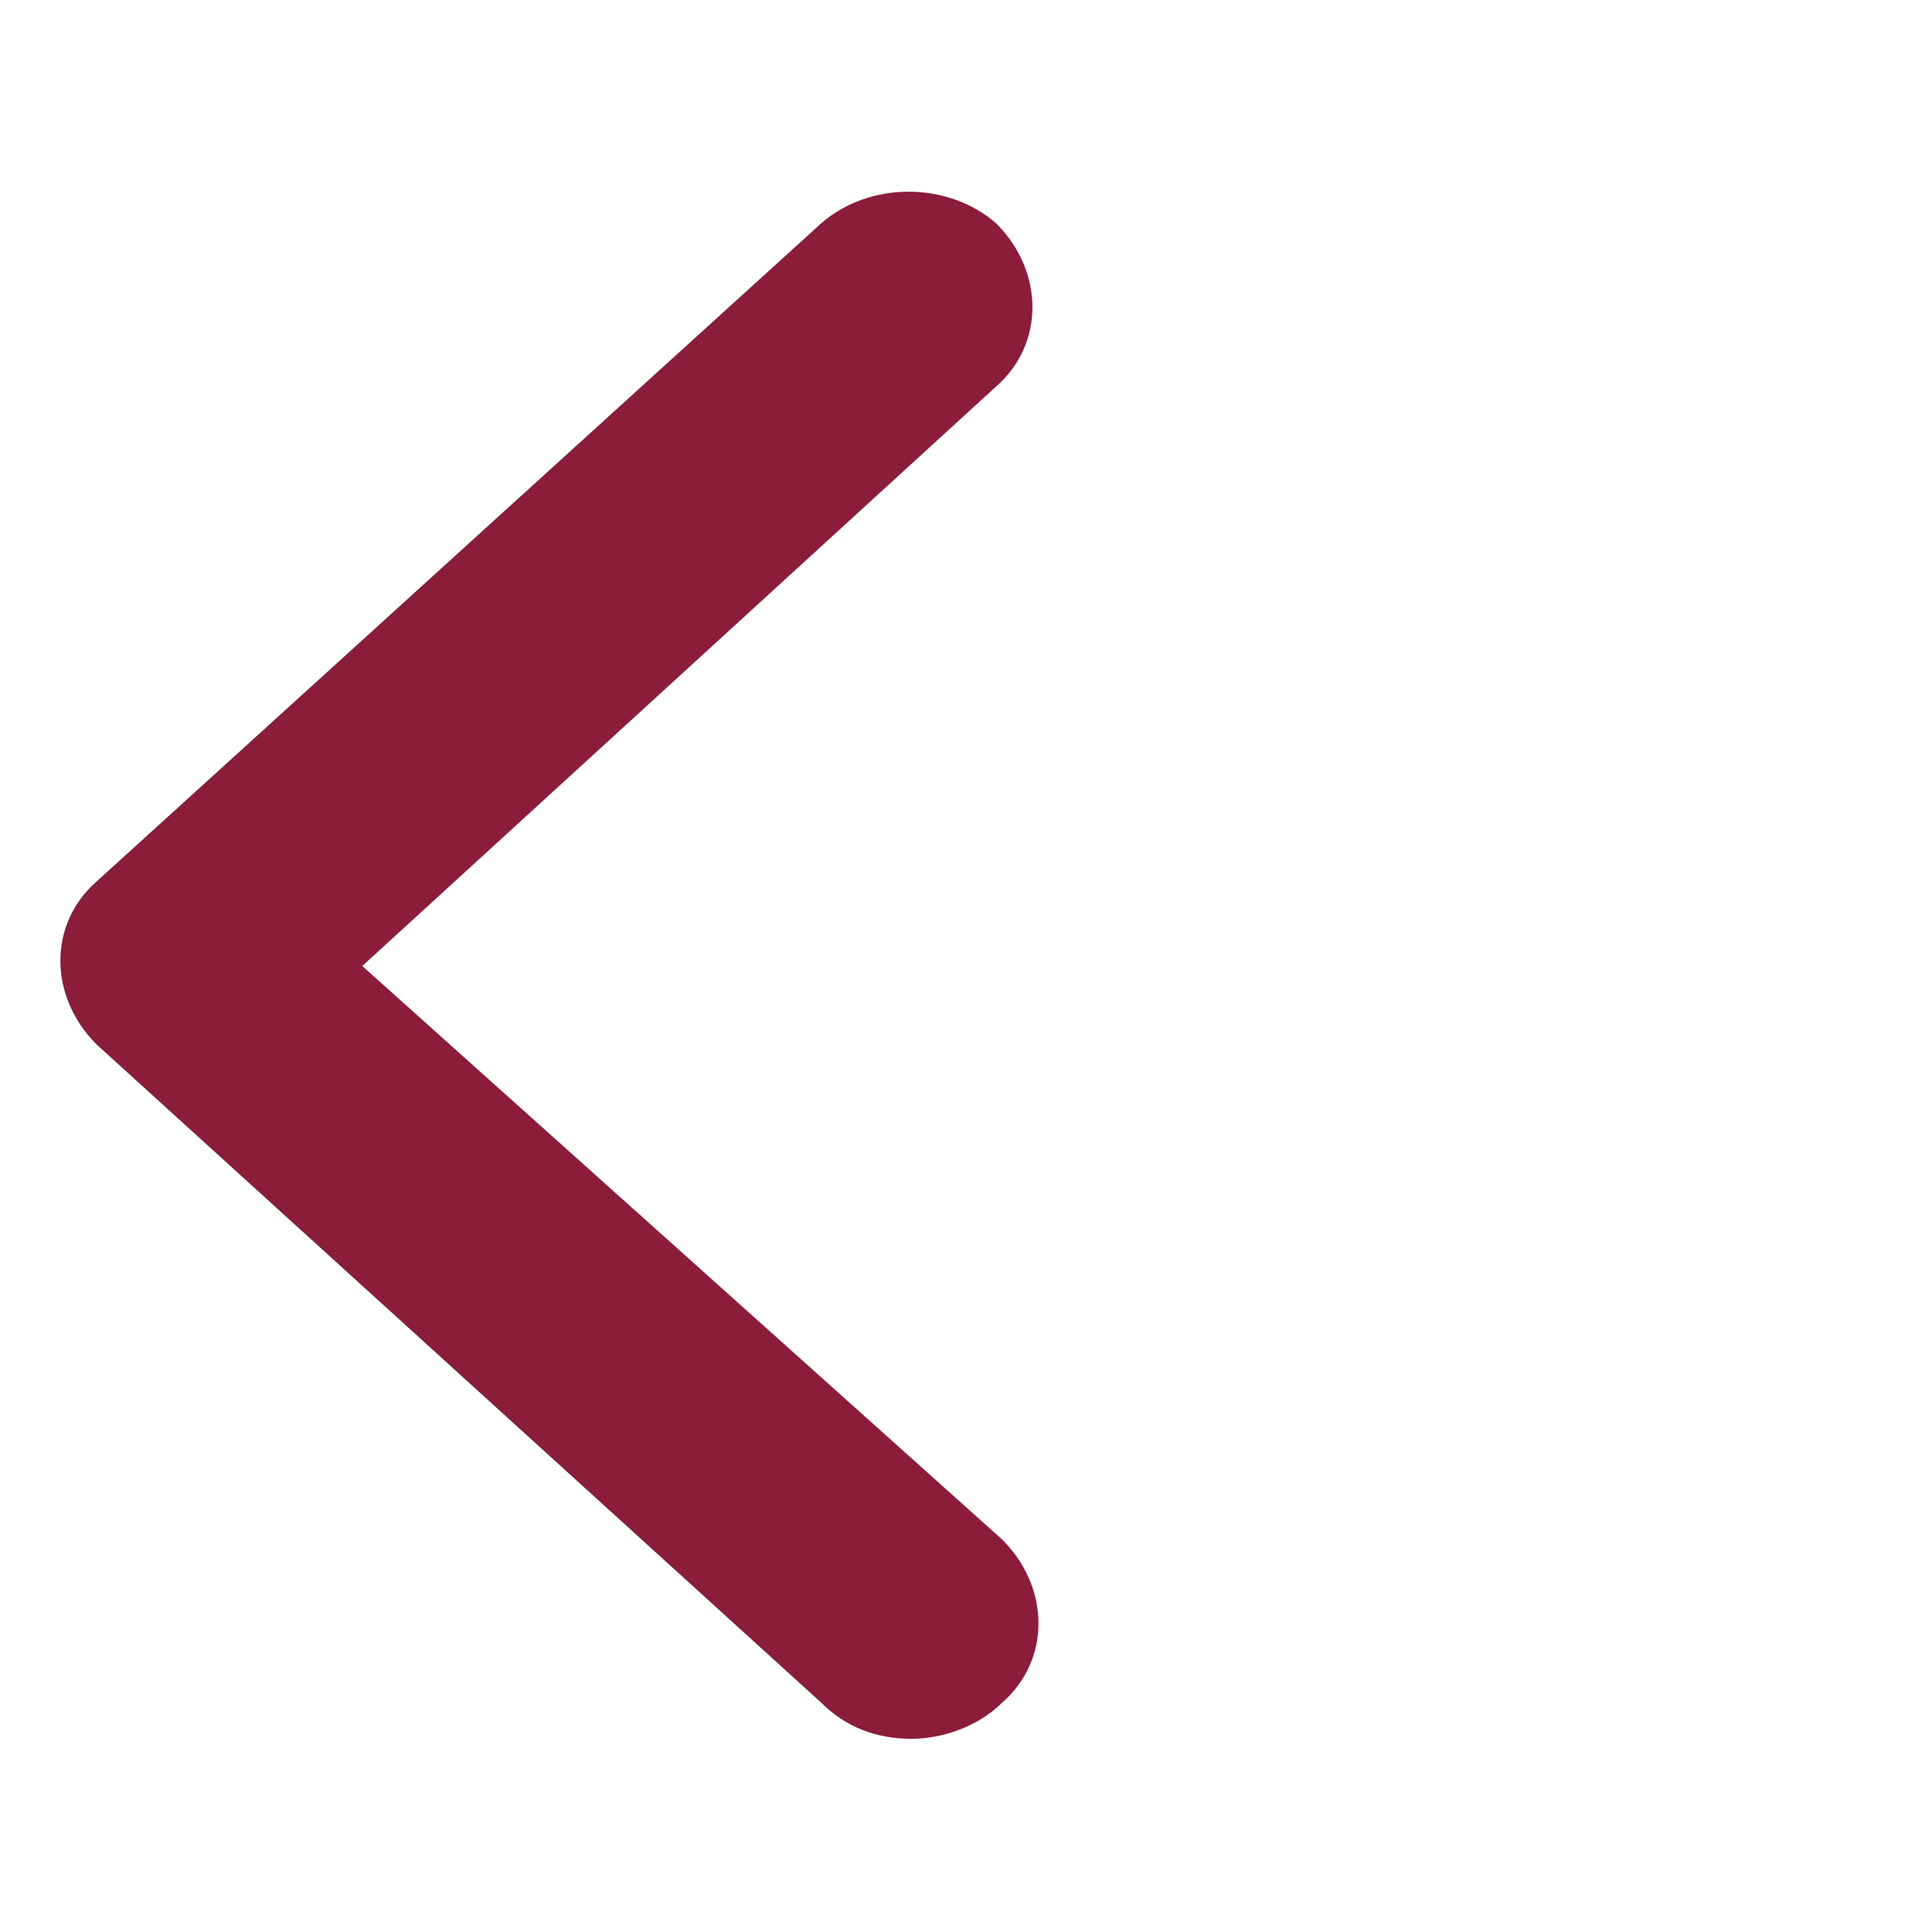
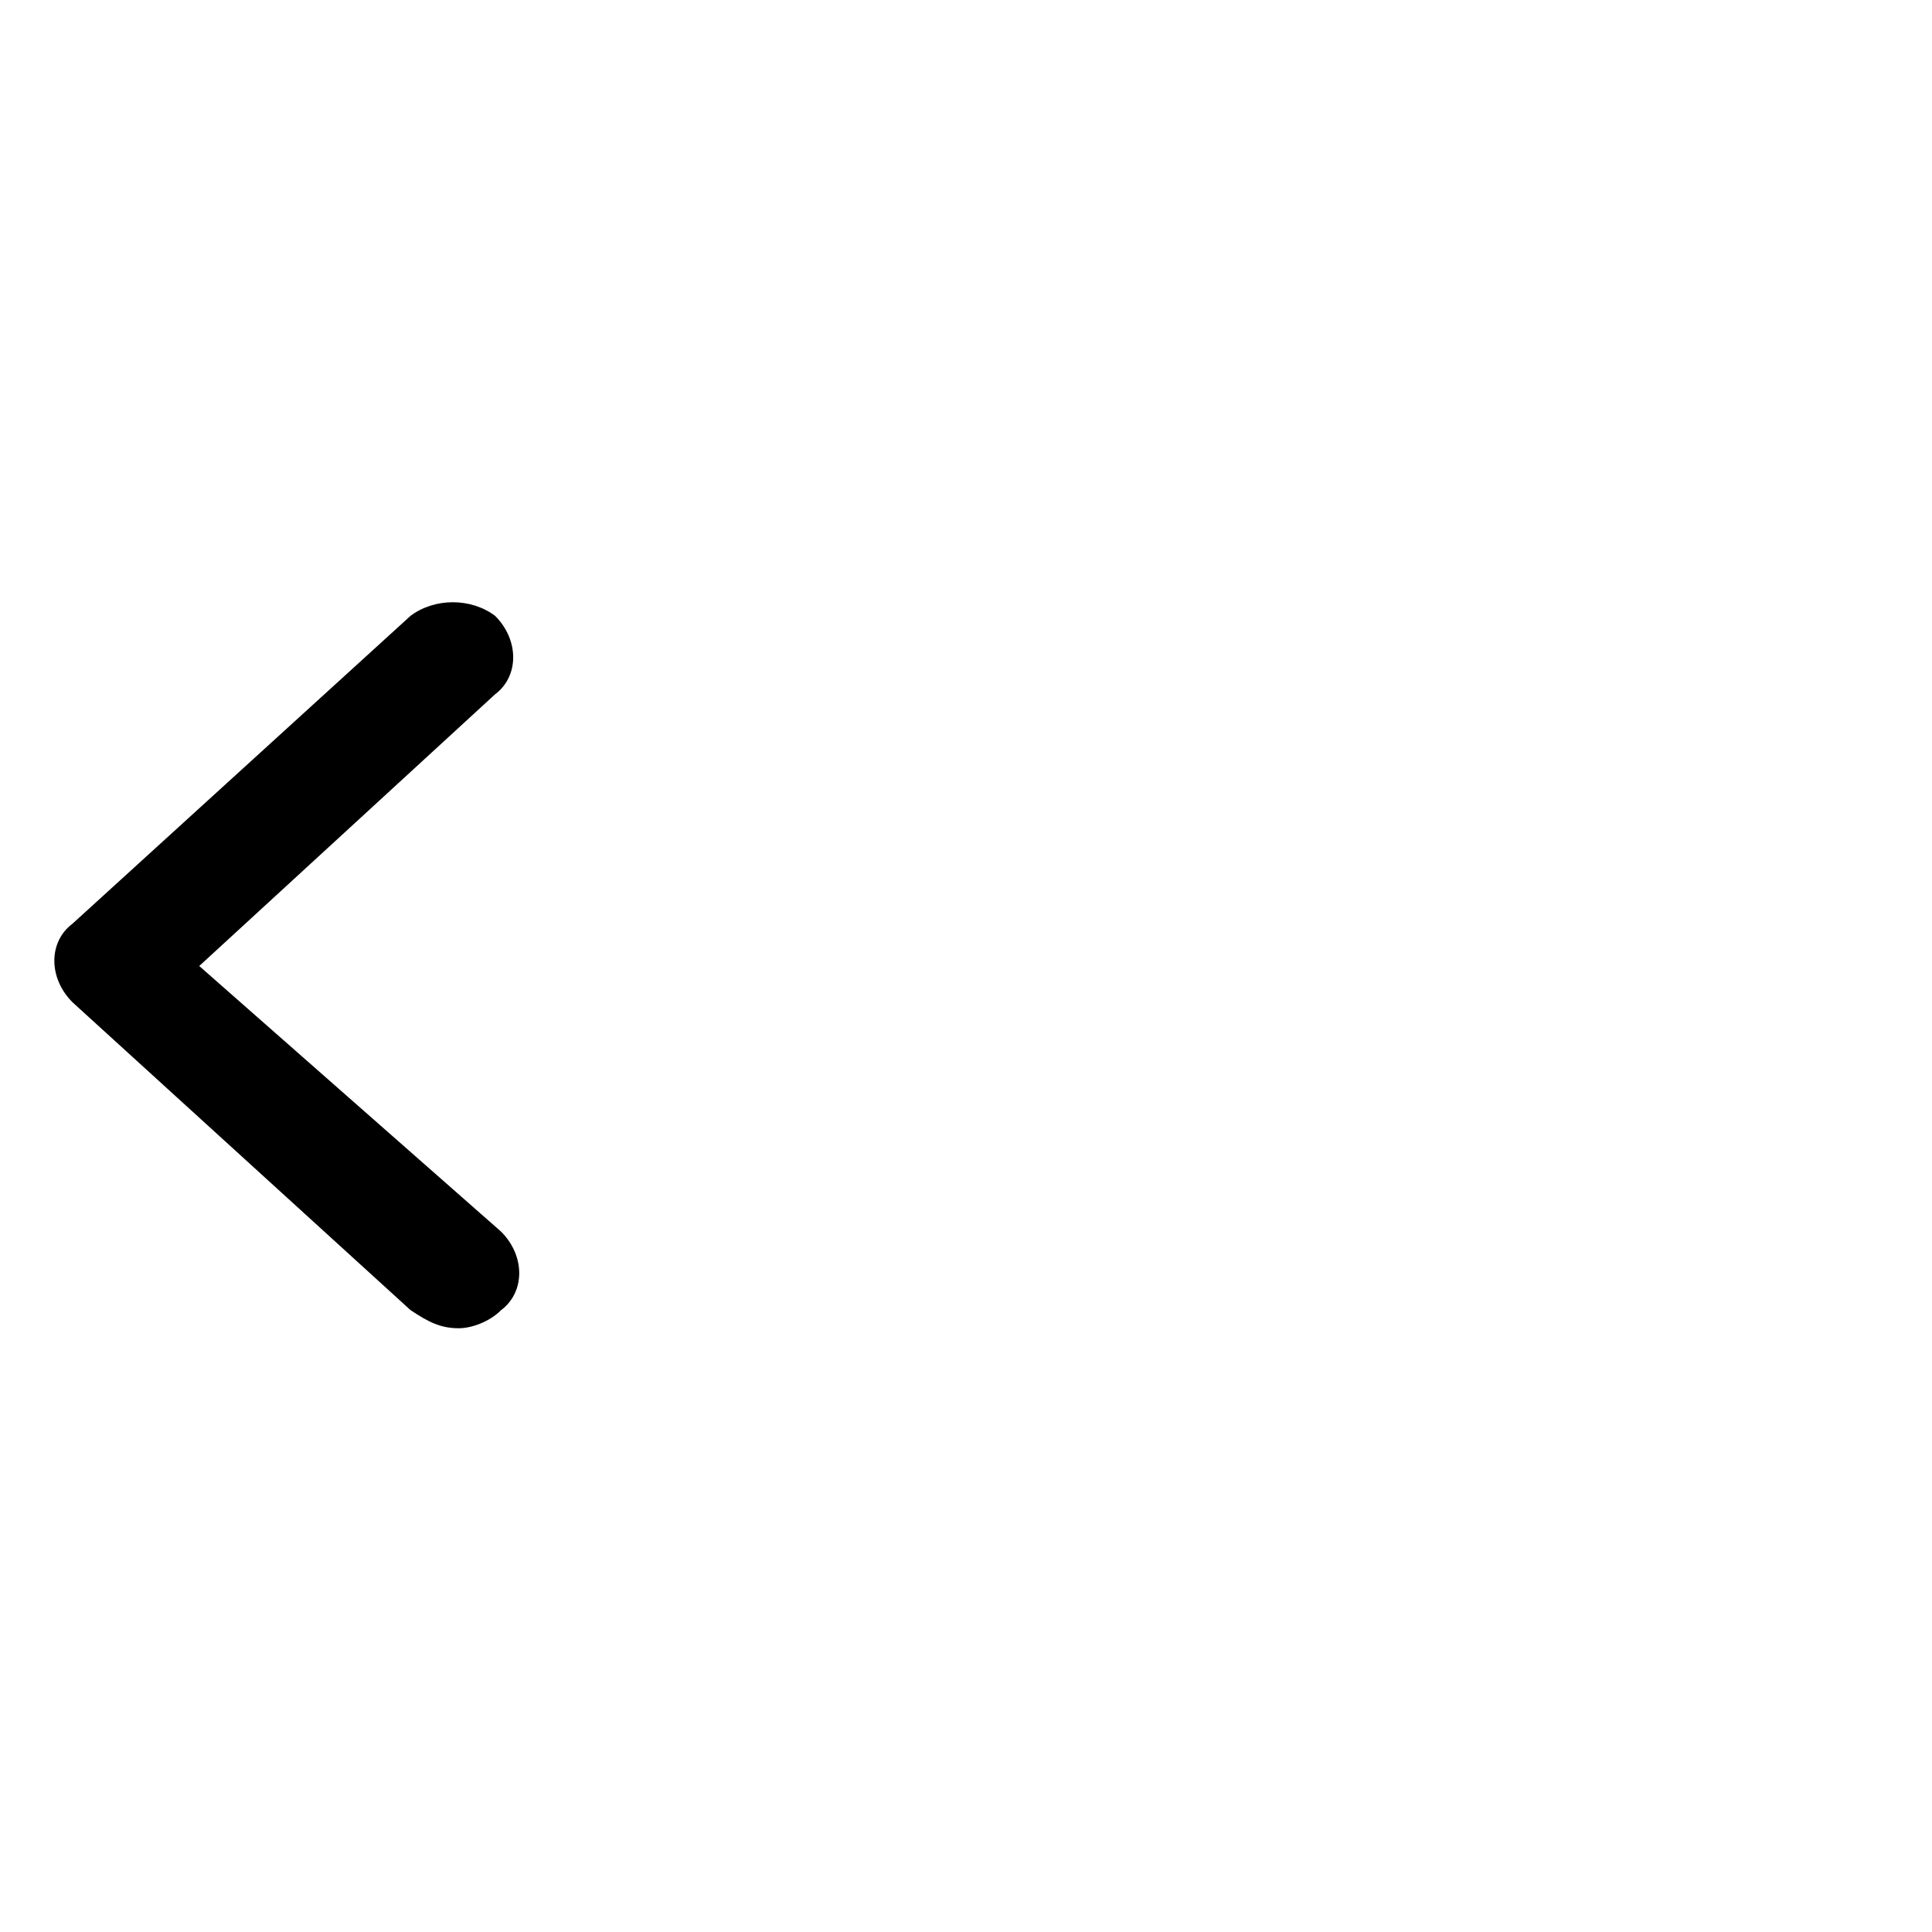
<svg xmlns="http://www.w3.org/2000/svg" version="1.1" id="Layer_1" x="0px" y="0px" viewBox="0 0 32 32" enable-background="new 0 0 32 32" xml:space="preserve">
-   <path fill="#8B1C3A" d="M15.1,28.8c0.5,0,1.1-0.2,1.5-0.6c0.8-0.7,0.8-1.9,0-2.7L6,16l10.5-9.6c0.8-0.7,0.8-1.9,0-2.7  c-0.8-0.7-2.1-0.7-2.9,0l-12,10.9c-0.8,0.7-0.8,1.9,0,2.7l12,10.9C14,28.6,14.5,28.8,15.1,28.8z" />
+   <path d="M7.6,22c0.2,0,0.5-0.1,0.7-0.3c0.4-0.3,0.4-0.9,0-1.3L3.3,16l4.9-4.5c0.4-0.3,0.4-0.9,0-1.3c-0.4-0.3-1-0.3-1.4,0l-5.6,5.1  c-0.4,0.3-0.4,0.9,0,1.3l5.6,5.1C7.1,21.9,7.3,22,7.6,22z" />
</svg>
